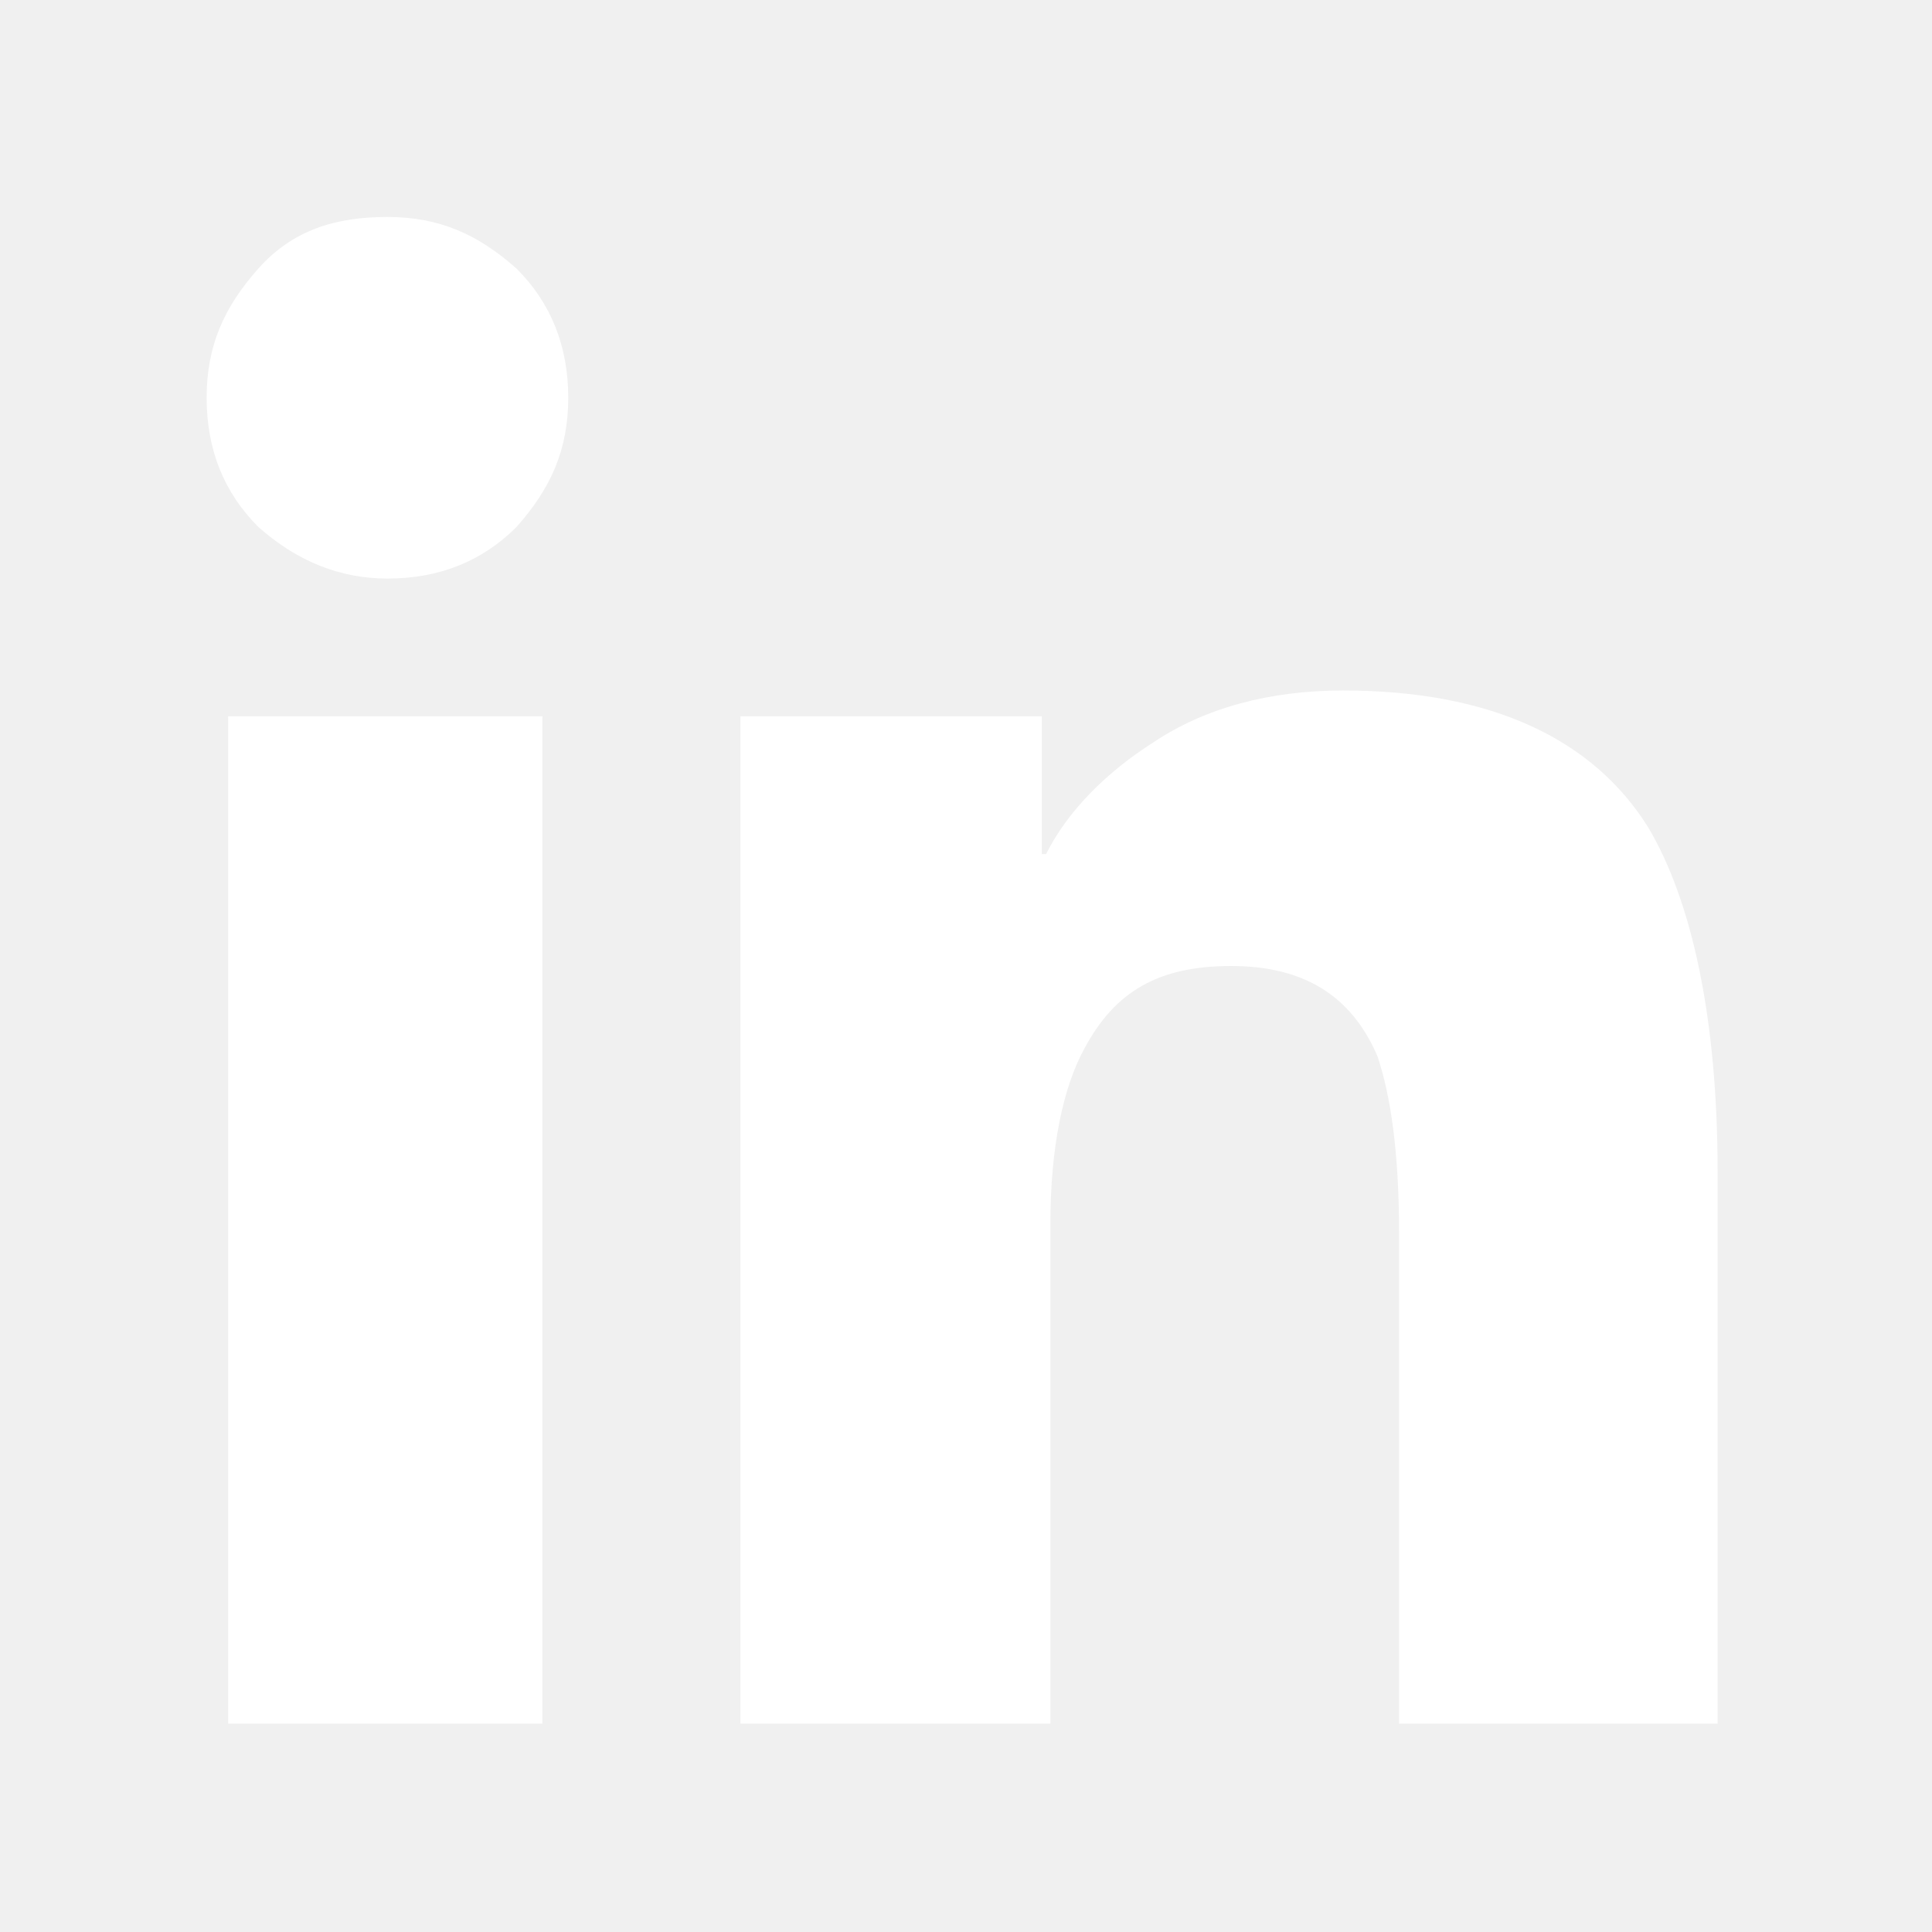
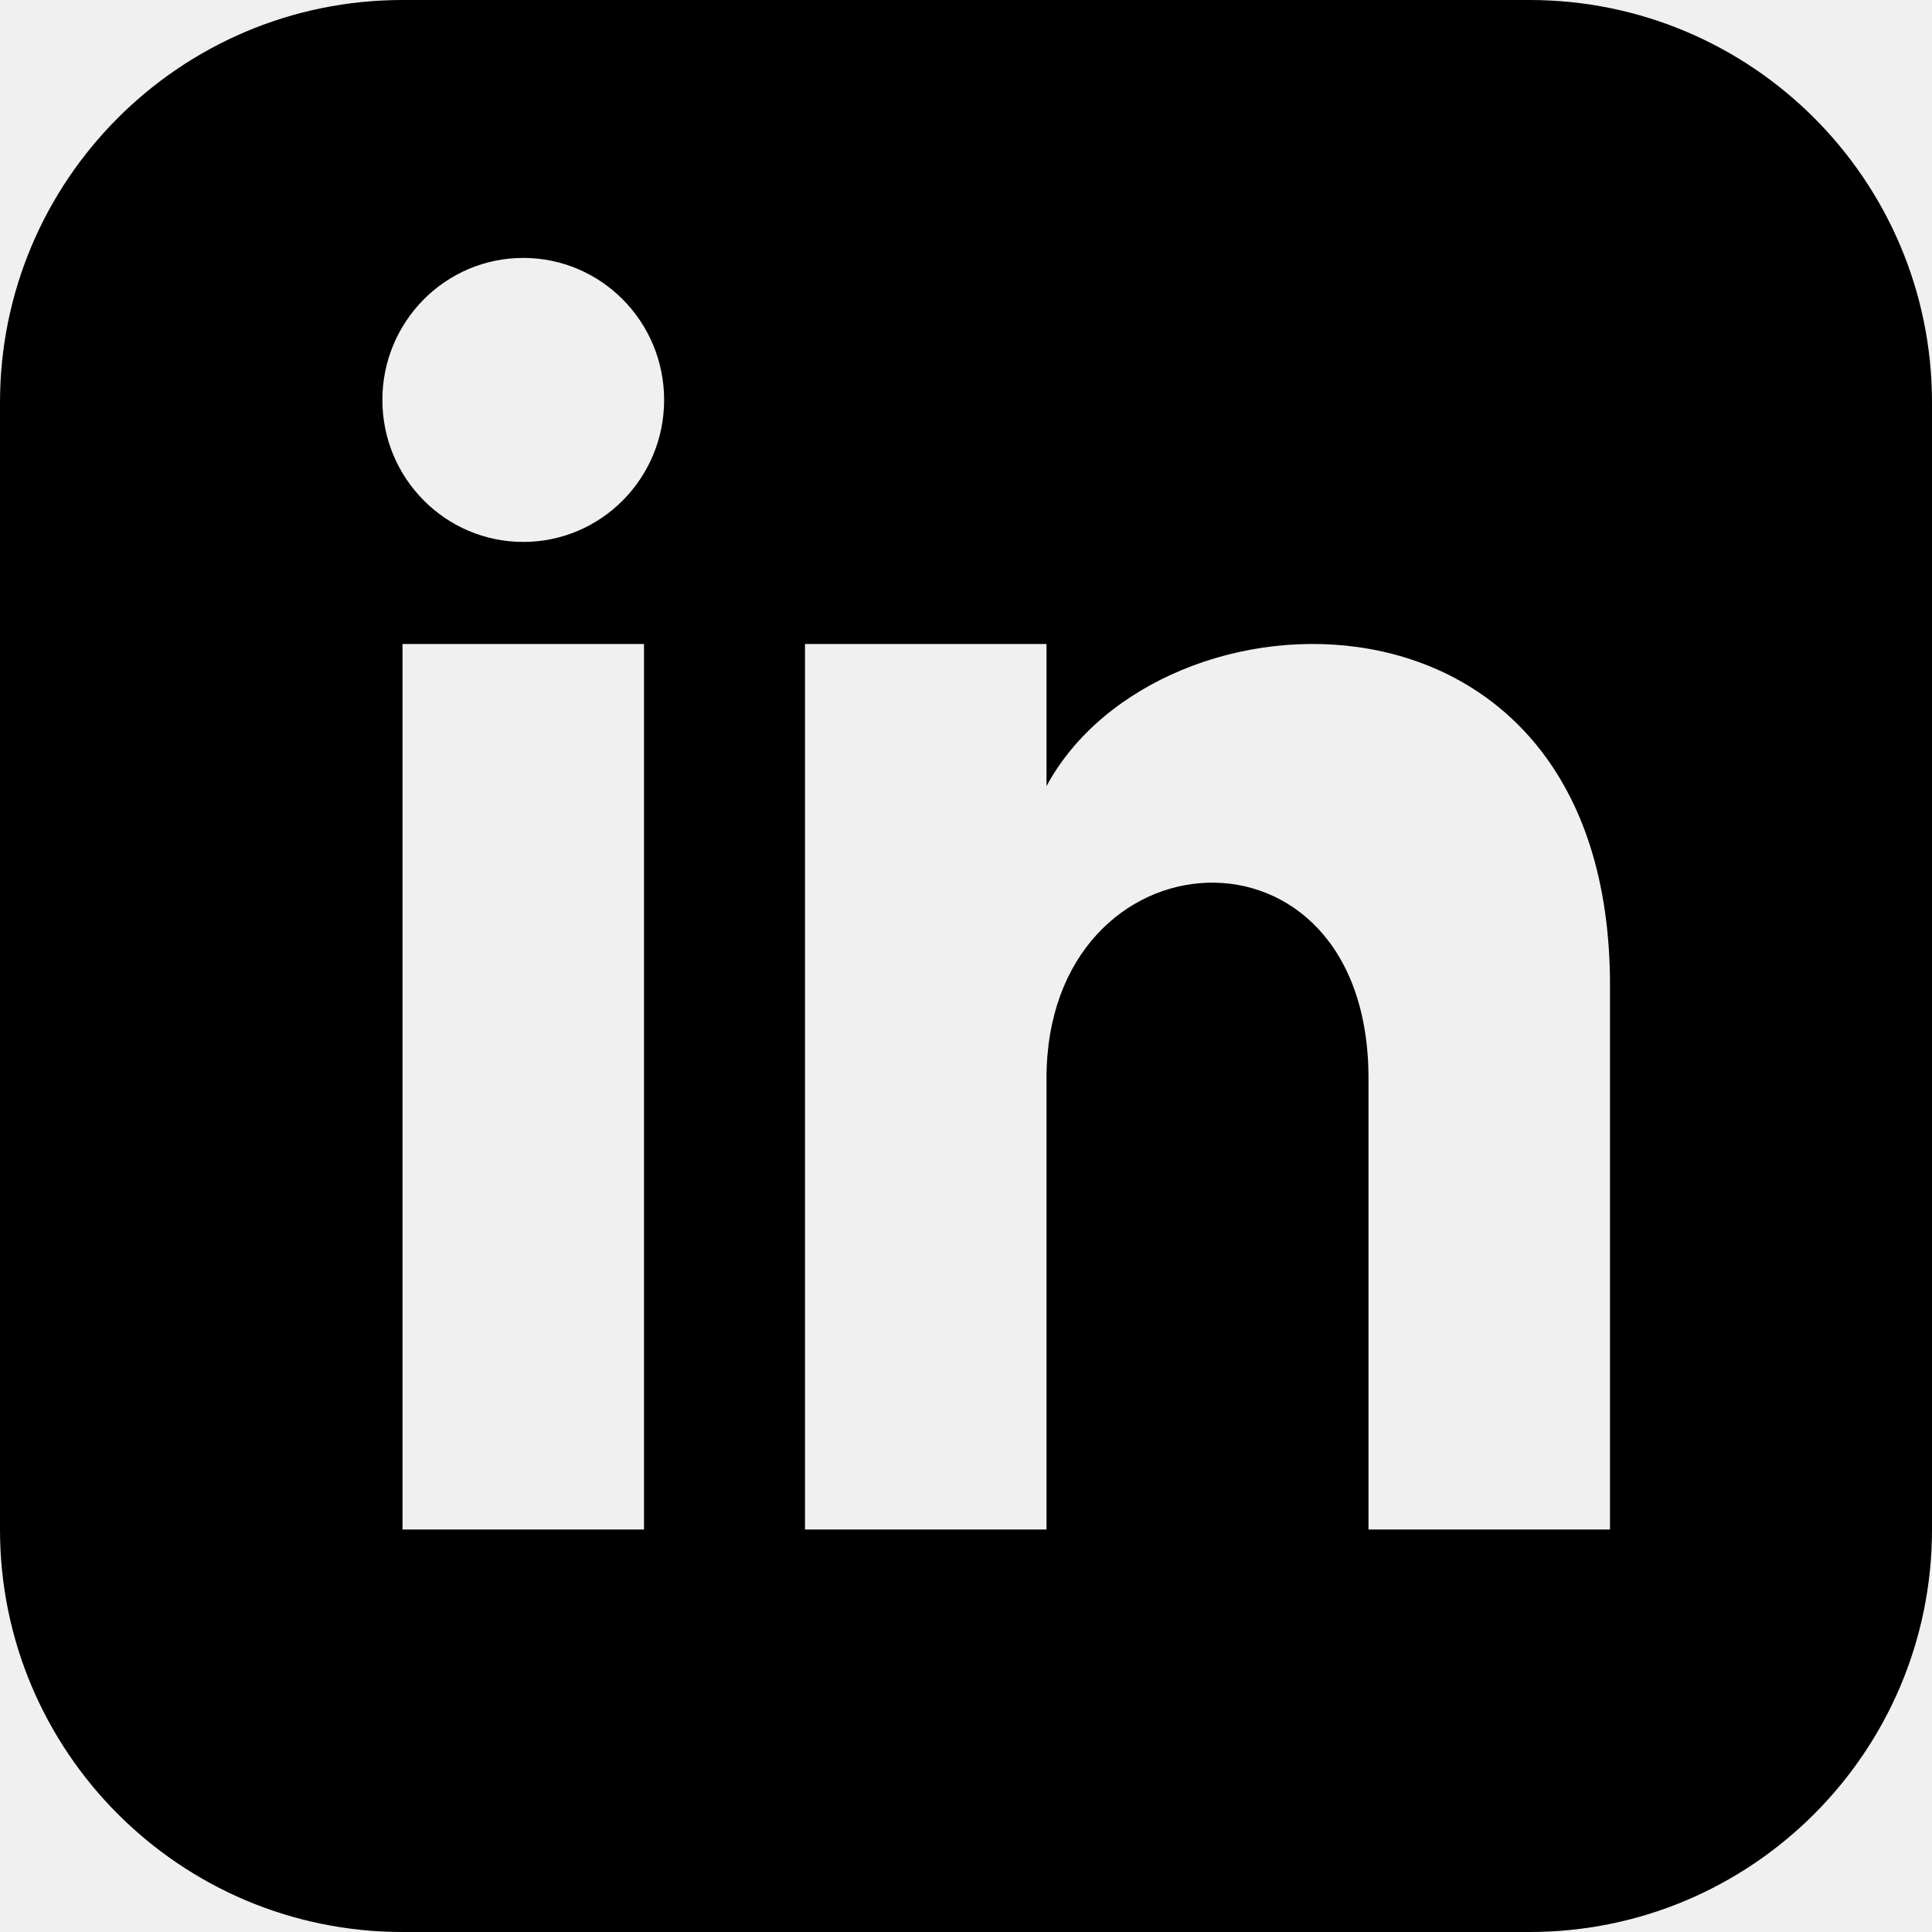
- <svg xmlns="http://www.w3.org/2000/svg" t="1630831330505" class="icon" viewBox="0 0 1024 1024" version="1.1" p-id="2860" width="24" height="24">
-   <defs>
-     <style type="text/css" />
-   </defs>
-   <path d="M287.487 913.567H120.925v-533.904H287.487v533.904zM205.348 306.652c-25.096 0-47.914-9.128-68.449-27.38-18.251-18.251-27.38-41.07-27.38-68.449s9.128-47.914 27.38-68.449 41.07-27.38 68.449-27.38 47.914 9.128 68.449 27.38c18.251 18.251 27.38 41.07 27.38 68.449s-9.128 47.914-27.38 68.449c-18.251 18.251-41.07 27.38-68.449 27.38z m702.743 606.914h-166.556v-260.107c0-43.348-4.567-73.011-11.412-93.545-13.69-31.941-38.786-47.914-77.572-47.914-38.792 0-61.604 13.69-77.578 43.353-11.406 20.535-18.251 52.476-18.251 93.545v264.668h-164.278v-533.904h159.711v73.016h2.283c11.406-22.818 31.941-43.353 57.043-59.326 27.38-18.251 61.604-27.38 100.39-27.38 77.578 0 132.337 25.102 161.995 73.016 22.818 38.786 36.508 100.39 36.508 182.529v292.048h-2.283z" p-id="2861" fill="#ffffff" />
+ <svg xmlns="http://www.w3.org/2000/svg" width="24" height="24" viewBox="0 0 24 24">
+   <path d="M19 0h-14c-2.761 0-5 2.239-5 5v14c0 2.761 2.239 5 5 5h14c2.762 0 5-2.239 5-5v-14c0-2.761-2.238-5-5-5zm-11 19h-3v-11h3v11zm-1.5-12.268c-.966 0-1.75-.79-1.75-1.764s.784-1.764 1.75-1.764 1.75.79 1.75 1.764-.783 1.764-1.75 1.764zm13.5 12.268h-3v-5.604c0-3.368-4-3.113-4 0v5.604h-3v-11h3v1.765c1.396-2.586 7-2.777 7 2.476v6.759z" />
</svg>
